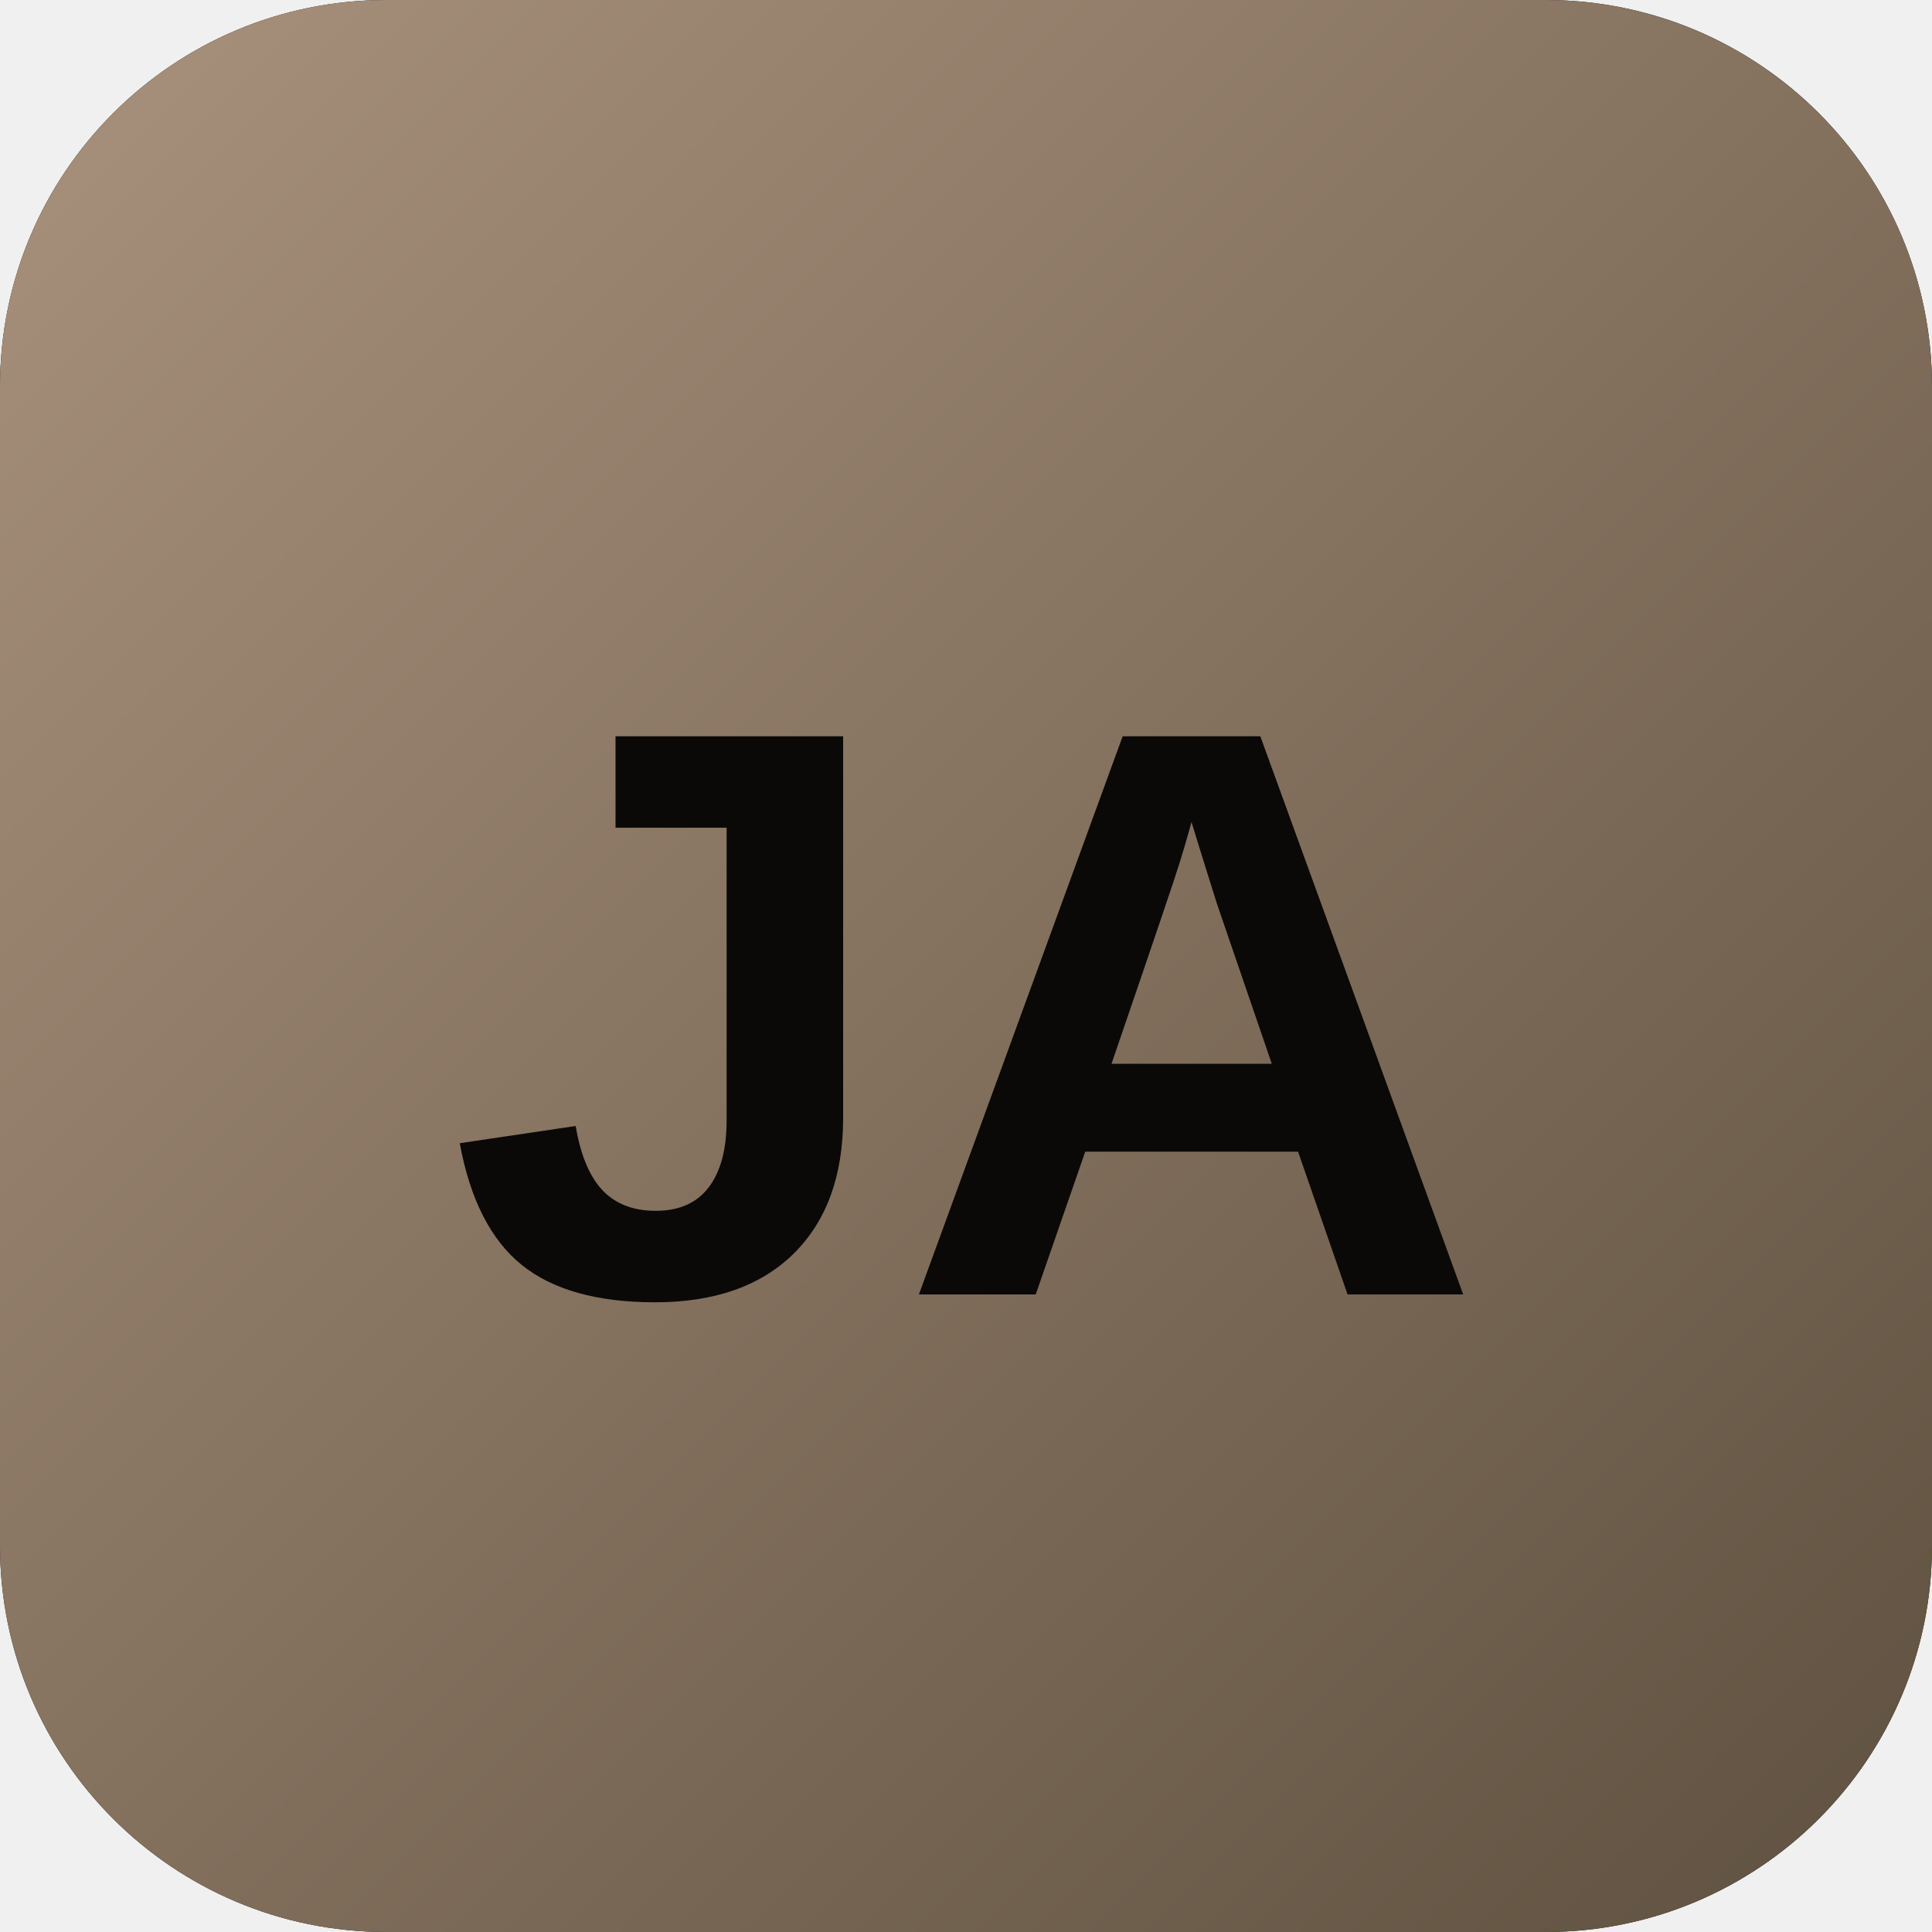
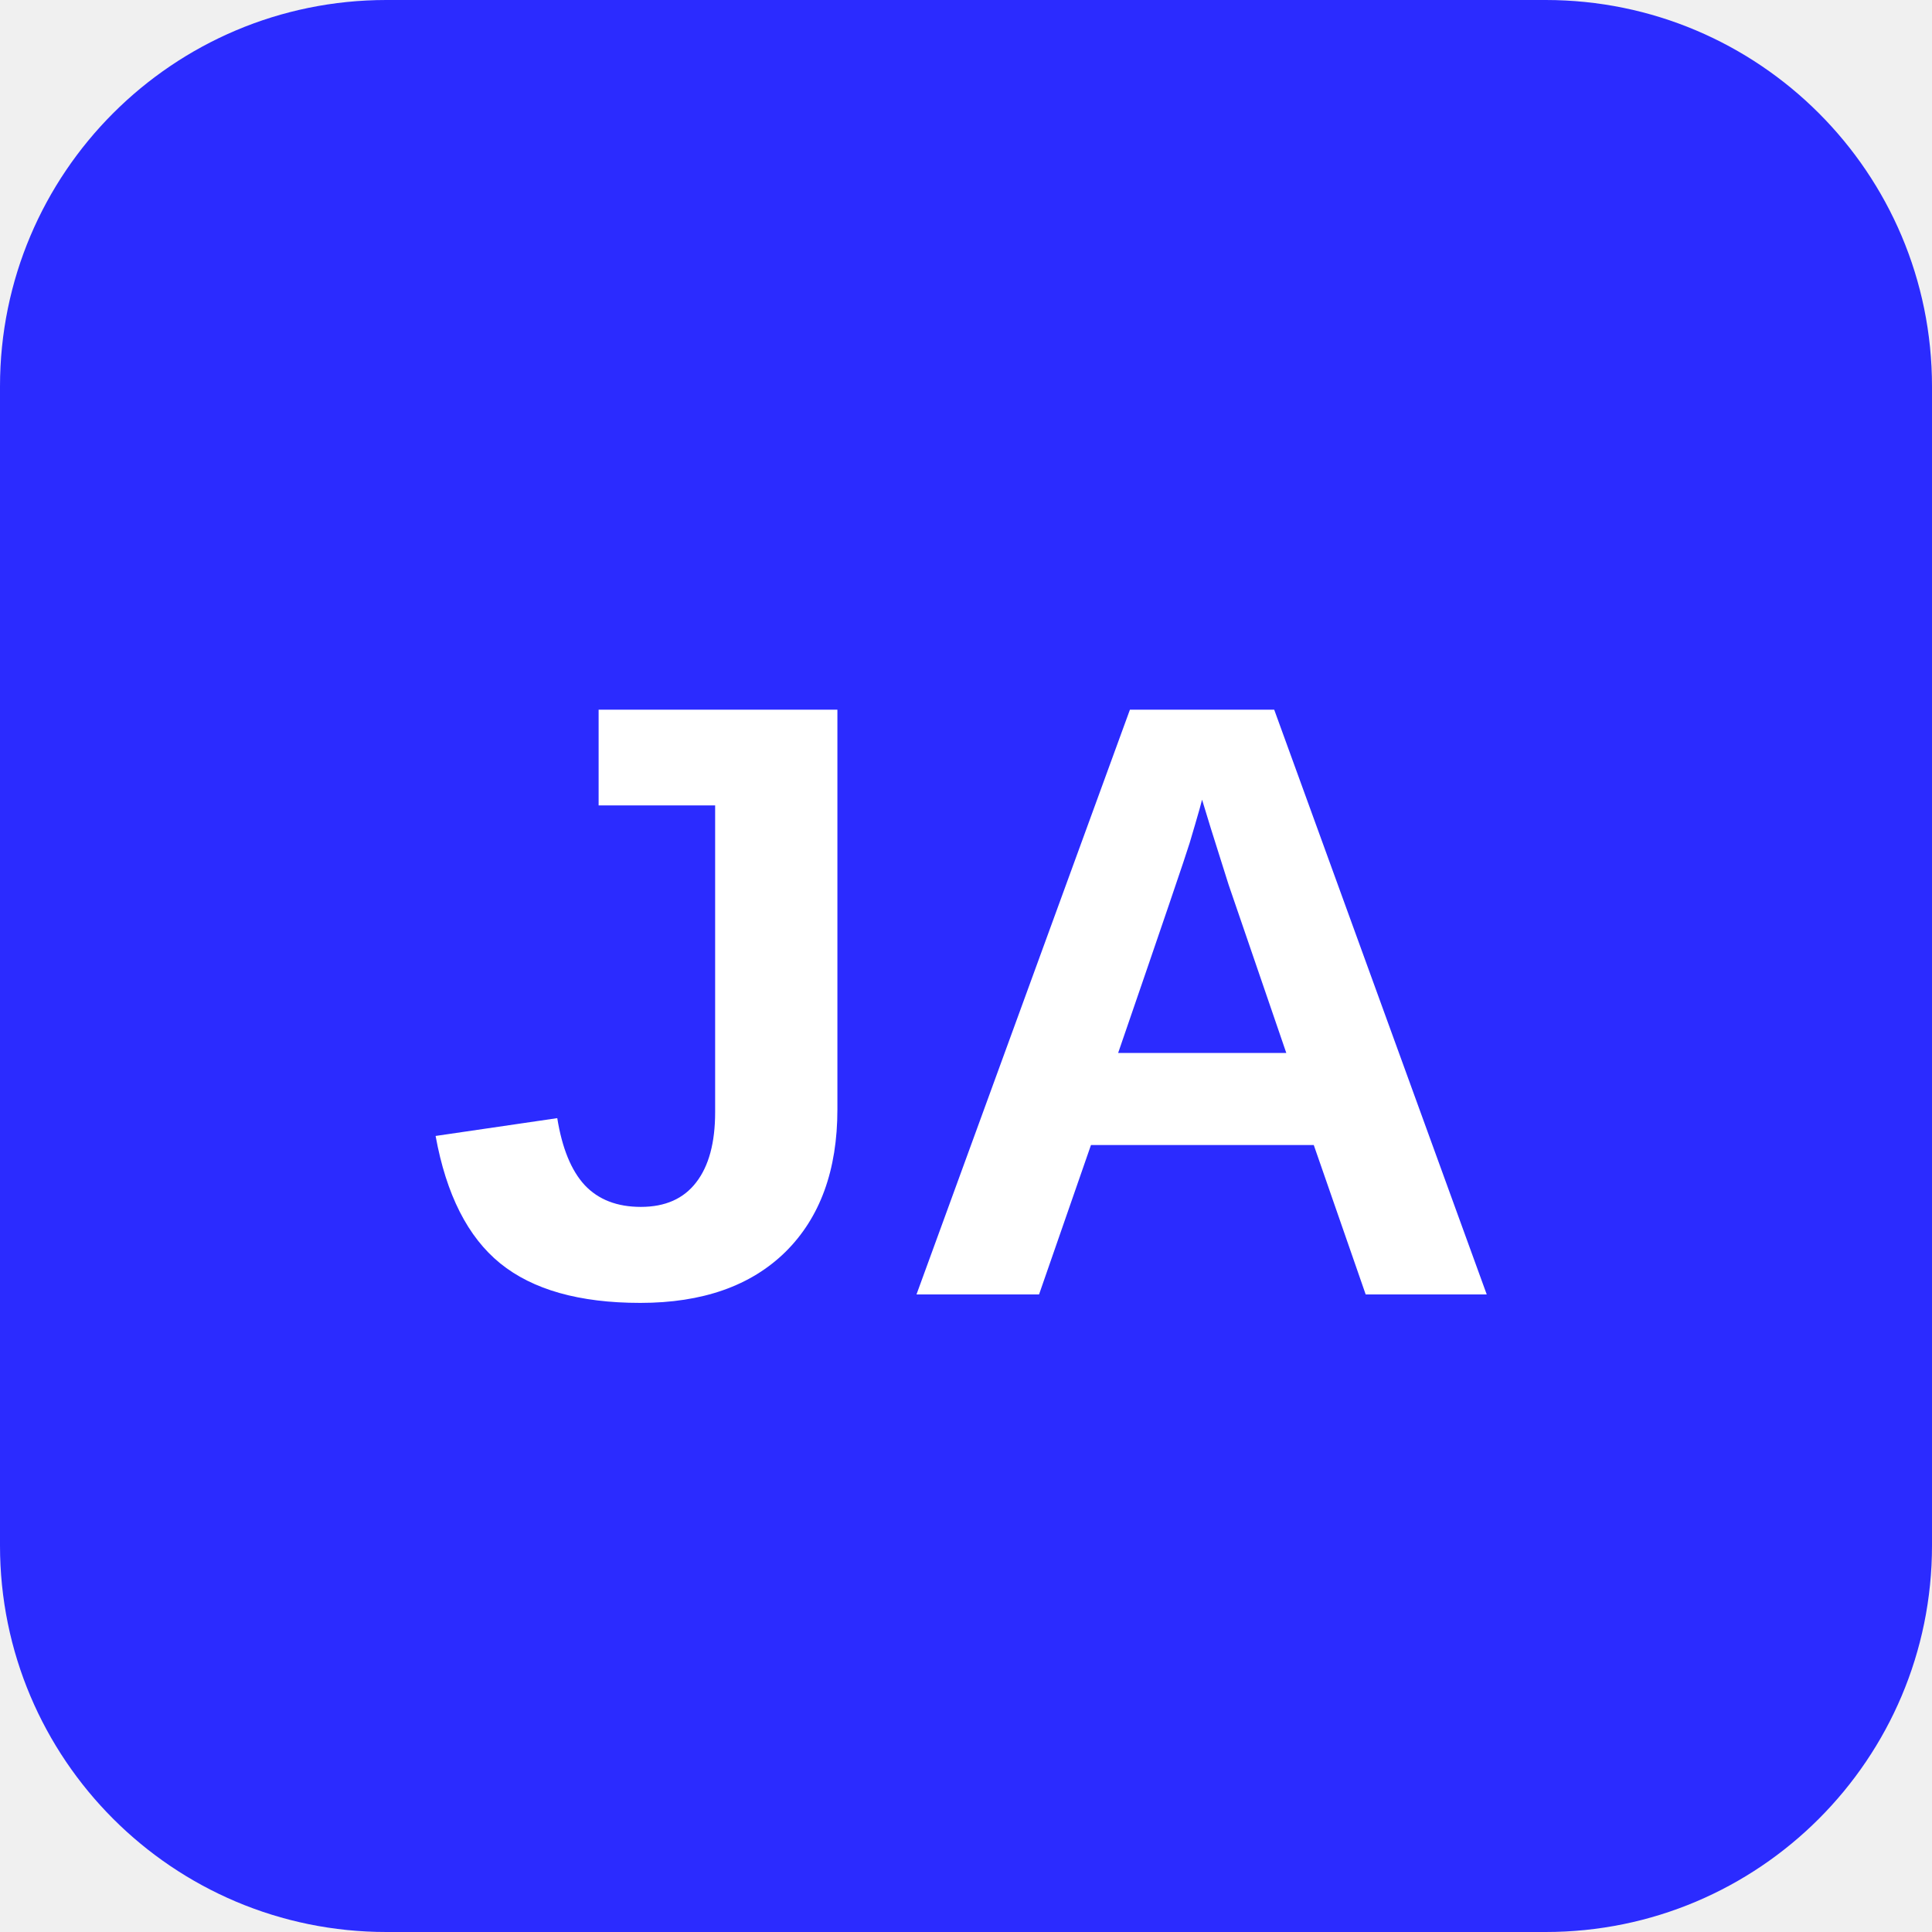
<svg xmlns="http://www.w3.org/2000/svg" viewBox="0 0 100 100">
-   <rect width="100" height="100" rx="20" fill="#0A0908" />
-   <rect width="100" height="100" rx="20" fill="url(#grad)" />
-   <defs>
-     <linearGradient id="grad" x1="0%" y1="0%" x2="100%" y2="100%">
-       <stop offset="0%" style="stop-color:#A9927D;stop-opacity:1" />
-       <stop offset="100%" style="stop-color:#5E503F;stop-opacity:1" />
-     </linearGradient>
-   </defs>
-   <text x="50" y="67" font-family="Arial, sans-serif" font-size="42" font-weight="bold" text-anchor="middle" fill="#0A0908">JA</text>
+   <rect width="100" height="100" rx="20" fill="#2B2BFF" />
+   <text x="50" y="67" font-family="Arial, sans-serif" font-size="44" font-weight="bold" text-anchor="middle" fill="#ffffff">JA</text>
</svg>
